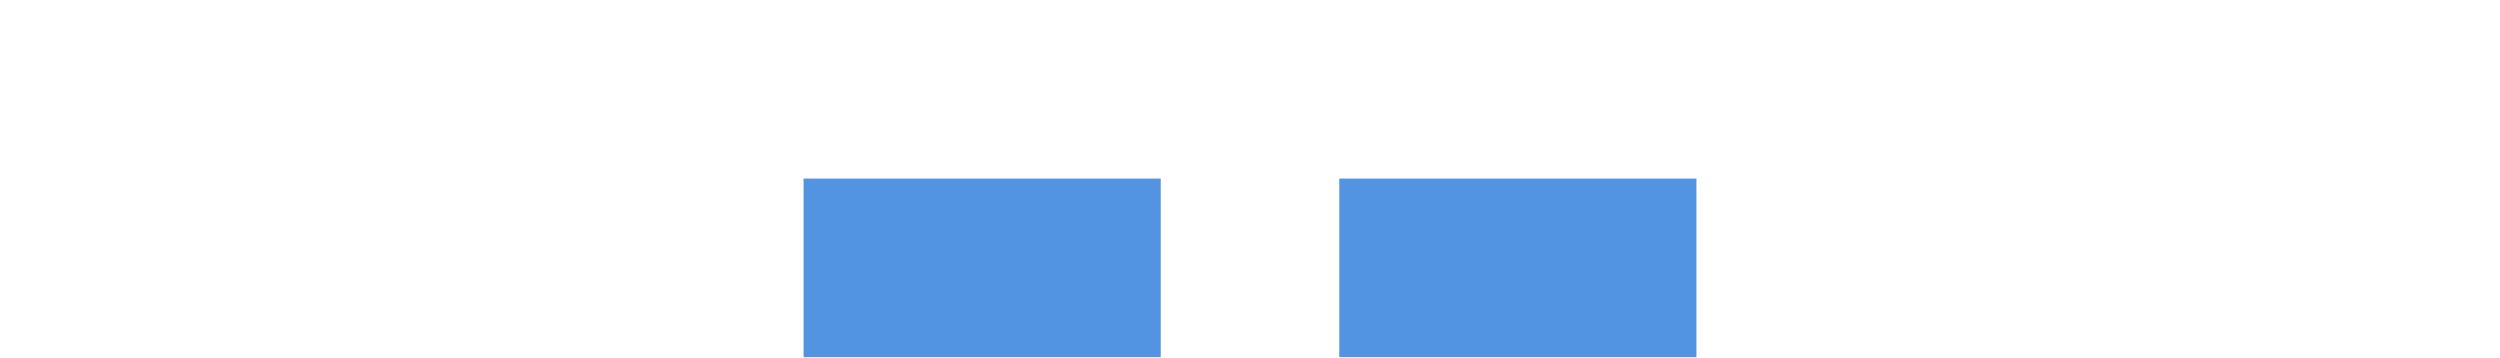
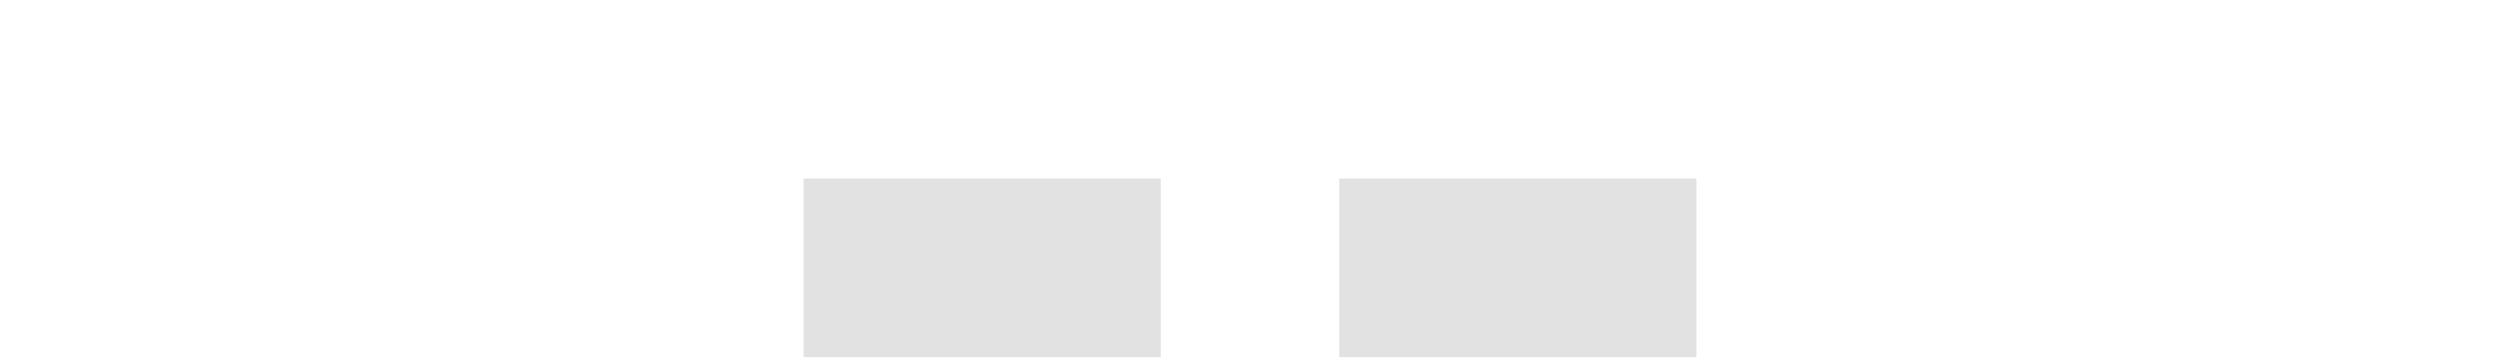
- <svg xmlns="http://www.w3.org/2000/svg" width="28" height="4" id="svg11300" version="1.0" style="display:inline;enable-background:new">
-   <defs id="defs3" />
-   <g style="display:inline" id="layer1" transform="translate(0,-296)">
-     <rect style="opacity:1;fill:#5294e2;fill-opacity:1;stroke:none" id="rect4270-9" width="4" height="2" x="9" y="298" />
-     <rect y="298" x="15" height="2" width="4" id="rect4239" style="opacity:1;fill:#5294e2;fill-opacity:1;stroke:none" />
+ <svg xmlns="http://www.w3.org/2000/svg" version="1.1" id="svg11300" x="0px" y="0px" viewBox="0 0 28 4" style="enable-background:new 0 0 28 4;" xml:space="preserve">
+   <style type="text/css">
+ 	.st0{fill:#E2E2E2;}
+ </style>
+   <g id="layer1" transform="translate(0,-296)">
+     <rect id="rect4270-9" x="9" y="298" class="st0" width="4" height="2" />
+     <rect id="rect4239" x="15" y="298" class="st0" width="4" height="2" />
  </g>
</svg>
